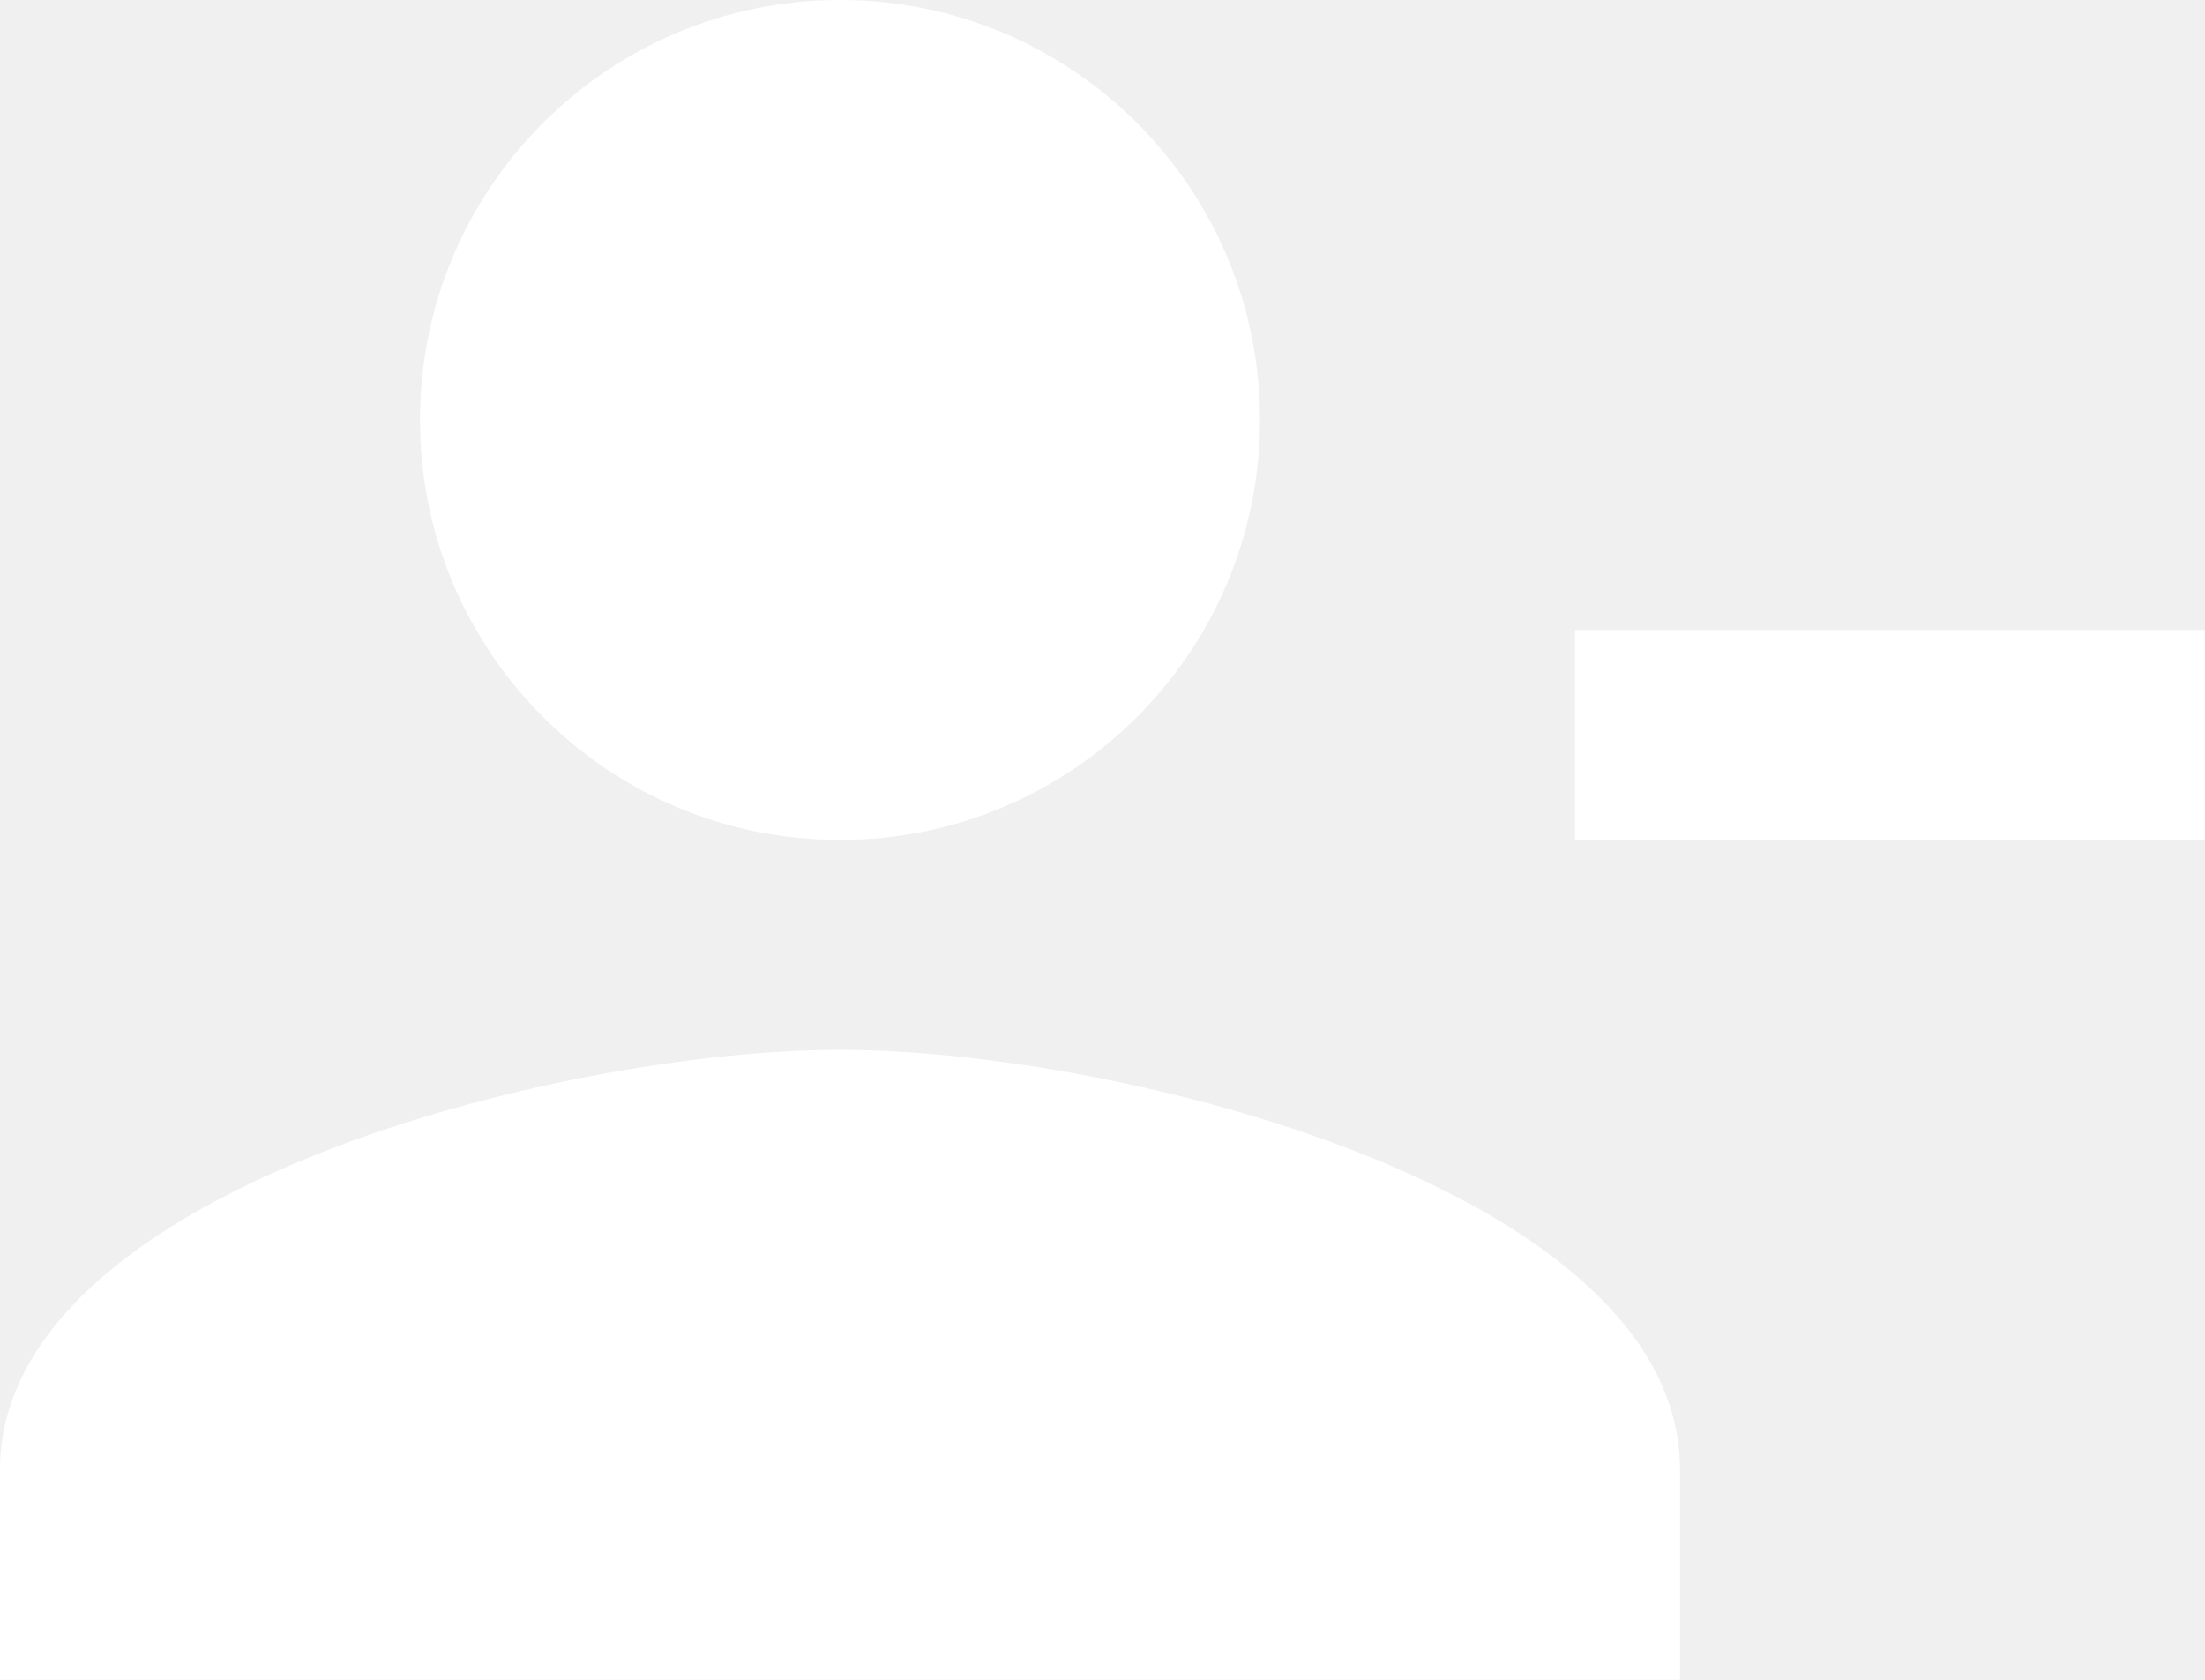
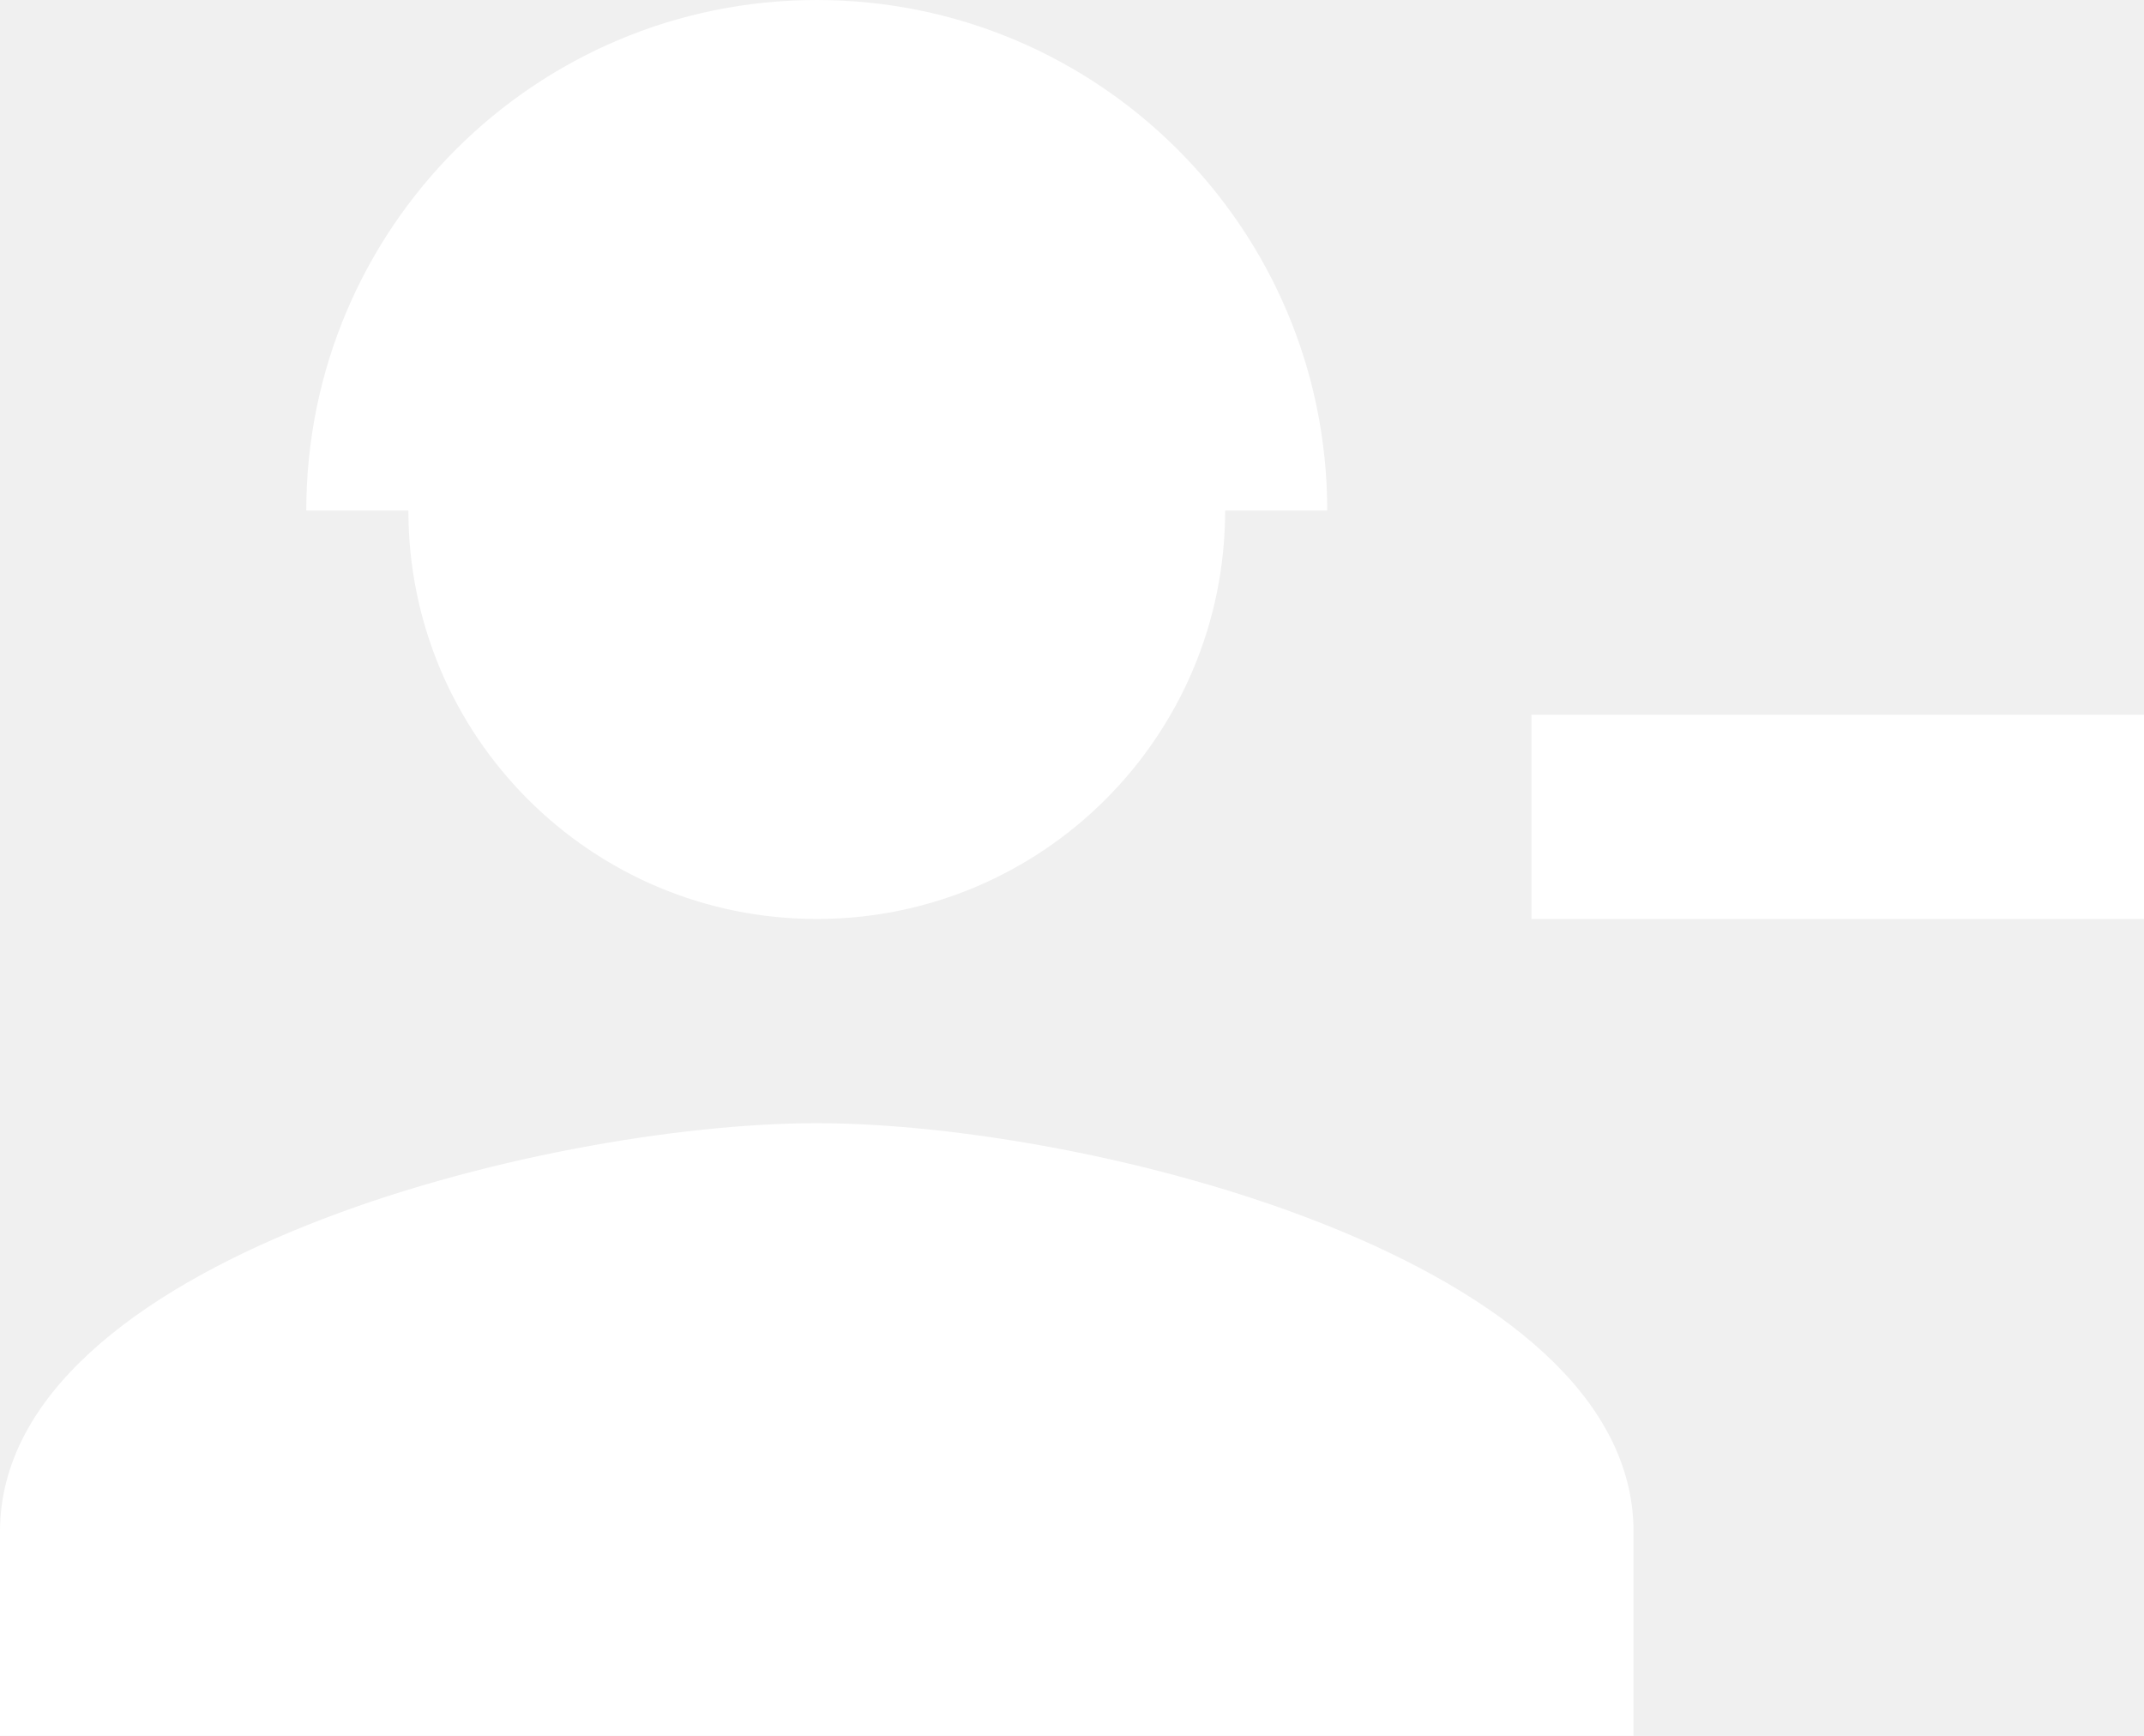
- <svg xmlns="http://www.w3.org/2000/svg" width="21" height="16" viewBox="0 0 21 16" fill="none">
-   <path d="M12 4C12 1.79 10.21 0 8 0C5.79 0 4 1.79 4 4C4 6.21 5.79 8 8 8C10.21 8 12 6.21 12 4ZM15 6V8H21V6H15ZM0 14V16H16V14C16 11.34 10.67 10 8 10C5.33 10 0 11.34 0 14Z" fill="white" />
+ <svg xmlns="http://www.w3.org/2000/svg" width="21" height="17" viewBox="0 0 21 17" fill="none">
+   <path d="M12 5C12 2.79 10.21 1 8 1C5.79 1 4 2.79 4 5C4 7.21 5.79 9 8 9C10.21 9 12 7.21 12 5ZM15 7V9H21V7H15ZM0 15V17H16V15C16 12.34 10.67 11 8 11C5.33 11 0 12.34 0 15Z" fill="white" />
+   <path d="M8 0C5.239 0 3 2.239 3 5H13C13 2.239 10.761 0 8 0Z" fill="white" />
</svg>
